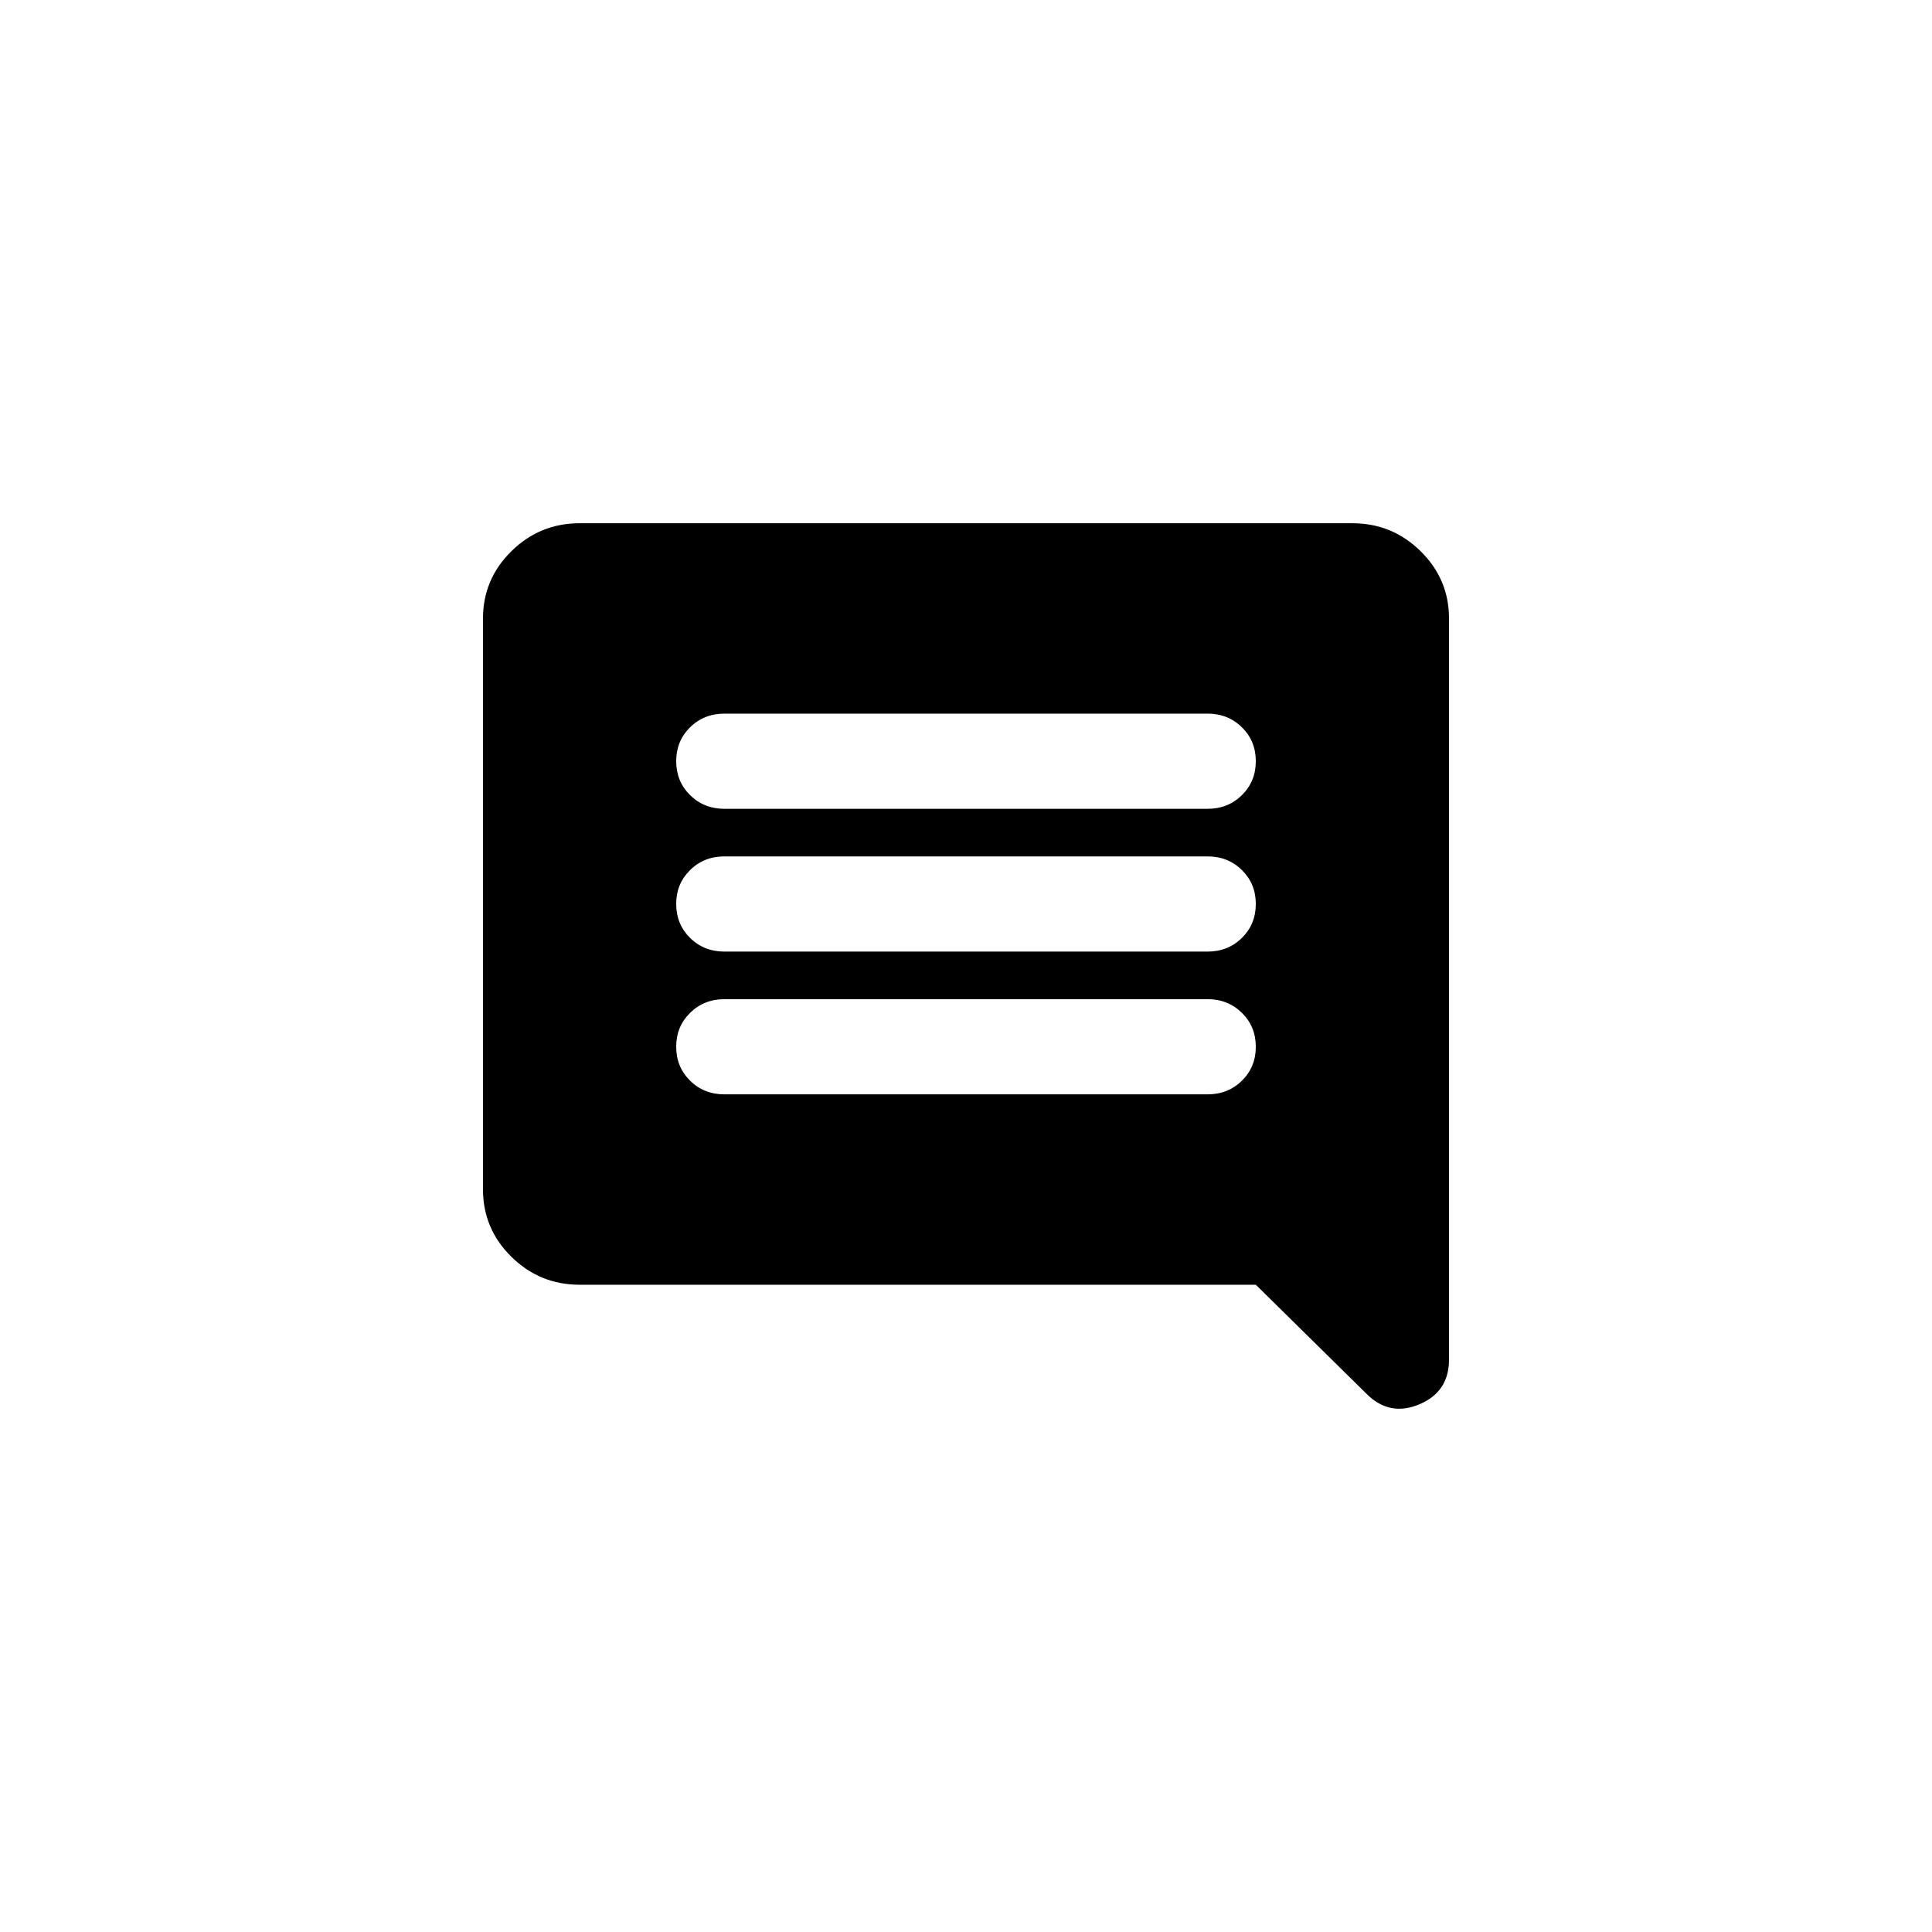
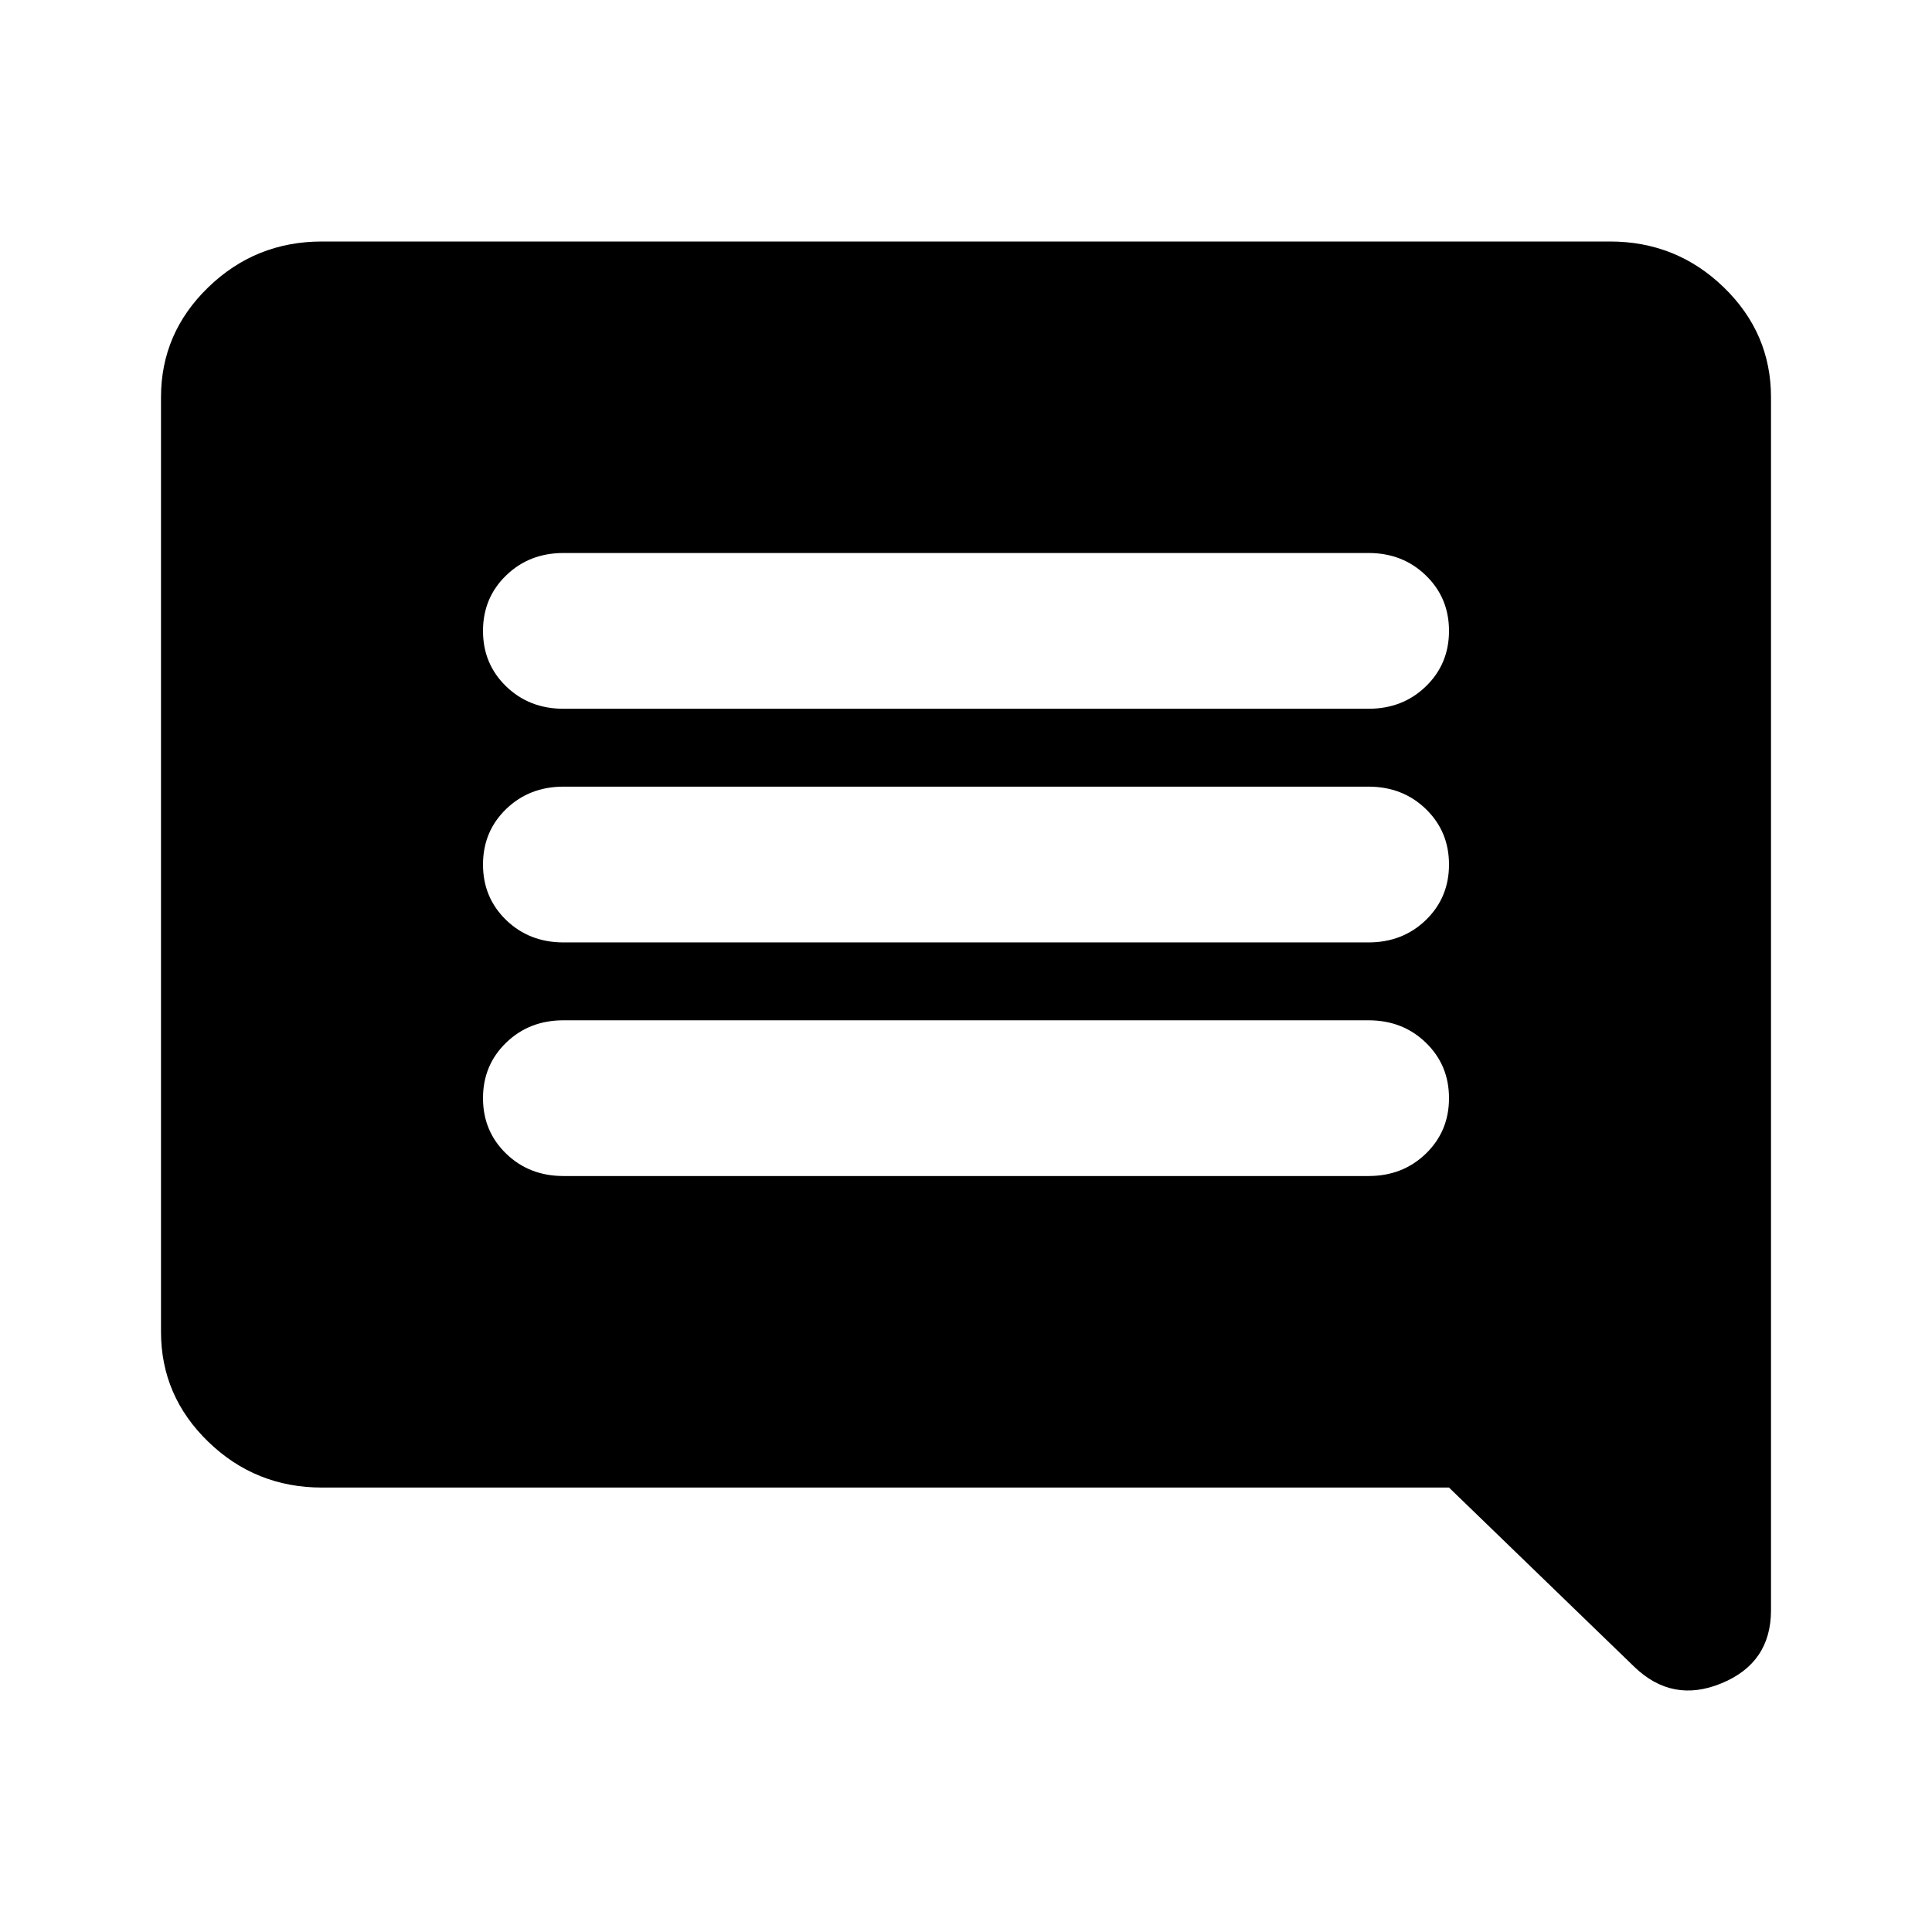
<svg xmlns="http://www.w3.org/2000/svg" width="48" height="48" viewBox="0 0 48 48" fill="none">
-   <path d="M18 27.189H30C30.34 27.189 30.625 27.076 30.855 26.849C31.085 26.622 31.2 26.342 31.2 26.007C31.2 25.672 31.085 25.391 30.855 25.164C30.625 24.938 30.34 24.824 30 24.824H18C17.66 24.824 17.375 24.938 17.145 25.164C16.915 25.391 16.8 25.672 16.8 26.007C16.8 26.342 16.915 26.622 17.145 26.849C17.375 27.076 17.66 27.189 18 27.189ZM18 23.642H30C30.34 23.642 30.625 23.529 30.855 23.302C31.085 23.075 31.2 22.794 31.2 22.459C31.2 22.124 31.085 21.843 30.855 21.617C30.625 21.39 30.34 21.277 30 21.277H18C17.66 21.277 17.375 21.39 17.145 21.617C16.915 21.843 16.8 22.124 16.8 22.459C16.8 22.794 16.915 23.075 17.145 23.302C17.375 23.529 17.66 23.642 18 23.642ZM18 20.095H30C30.34 20.095 30.625 19.981 30.855 19.755C31.085 19.528 31.2 19.247 31.2 18.912C31.2 18.577 31.085 18.296 30.855 18.07C30.625 17.843 30.34 17.73 30 17.73H18C17.66 17.73 17.375 17.843 17.145 18.07C16.915 18.296 16.8 18.577 16.8 18.912C16.8 19.247 16.915 19.528 17.145 19.755C17.375 19.981 17.66 20.095 18 20.095ZM14.4 31.919C13.74 31.919 13.175 31.687 12.705 31.224C12.235 30.761 12 30.204 12 29.554V15.365C12 14.714 12.235 14.158 12.705 13.695C13.175 13.232 13.74 13 14.4 13H33.6C34.26 13 34.825 13.232 35.295 13.695C35.765 14.158 36 14.714 36 15.365V33.781C36 34.313 35.755 34.683 35.265 34.889C34.775 35.096 34.34 35.013 33.96 34.638L31.2 31.919H14.4Z" fill="black" />
+   <path d="M14 29.218H34C34.567 29.218 35.042 29.033 35.425 28.662C35.808 28.291 36 27.832 36 27.284C36 26.735 35.808 26.276 35.425 25.905C35.042 25.534 34.567 25.349 34 25.349H14C13.433 25.349 12.958 25.534 12.575 25.905C12.192 26.276 12 26.735 12 27.284C12 27.832 12.192 28.291 12.575 28.662C12.958 29.033 13.433 29.218 14 29.218ZM14 23.414H34C34.567 23.414 35.042 23.228 35.425 22.858C35.808 22.487 36 22.027 36 21.479C36 20.931 35.808 20.471 35.425 20.1C35.042 19.73 34.567 19.544 34 19.544H14C13.433 19.544 12.958 19.73 12.575 20.1C12.192 20.471 12 20.931 12 21.479C12 22.027 12.192 22.487 12.575 22.858C12.958 23.228 13.433 23.414 14 23.414ZM14 17.609H34C34.567 17.609 35.042 17.424 35.425 17.053C35.808 16.682 36 16.223 36 15.674C36 15.126 35.808 14.667 35.425 14.296C35.042 13.925 34.567 13.739 34 13.739H14C13.433 13.739 12.958 13.925 12.575 14.296C12.192 14.667 12 15.126 12 15.674C12 16.223 12.192 16.682 12.575 17.053C12.958 17.424 13.433 17.609 14 17.609ZM8 36.958C6.9 36.958 5.958 36.579 5.175 35.821C4.392 35.063 4 34.152 4 33.088V9.87C4 8.806 4.392 7.895 5.175 7.137C5.958 6.379 6.9 6 8 6H40C41.1 6 42.042 6.379 42.825 7.137C43.608 7.895 44 8.806 44 9.87V40.005C44 40.876 43.592 41.481 42.775 41.819C41.958 42.158 41.233 42.021 40.6 41.408L36 36.958H8Z" fill="black" />
</svg>
